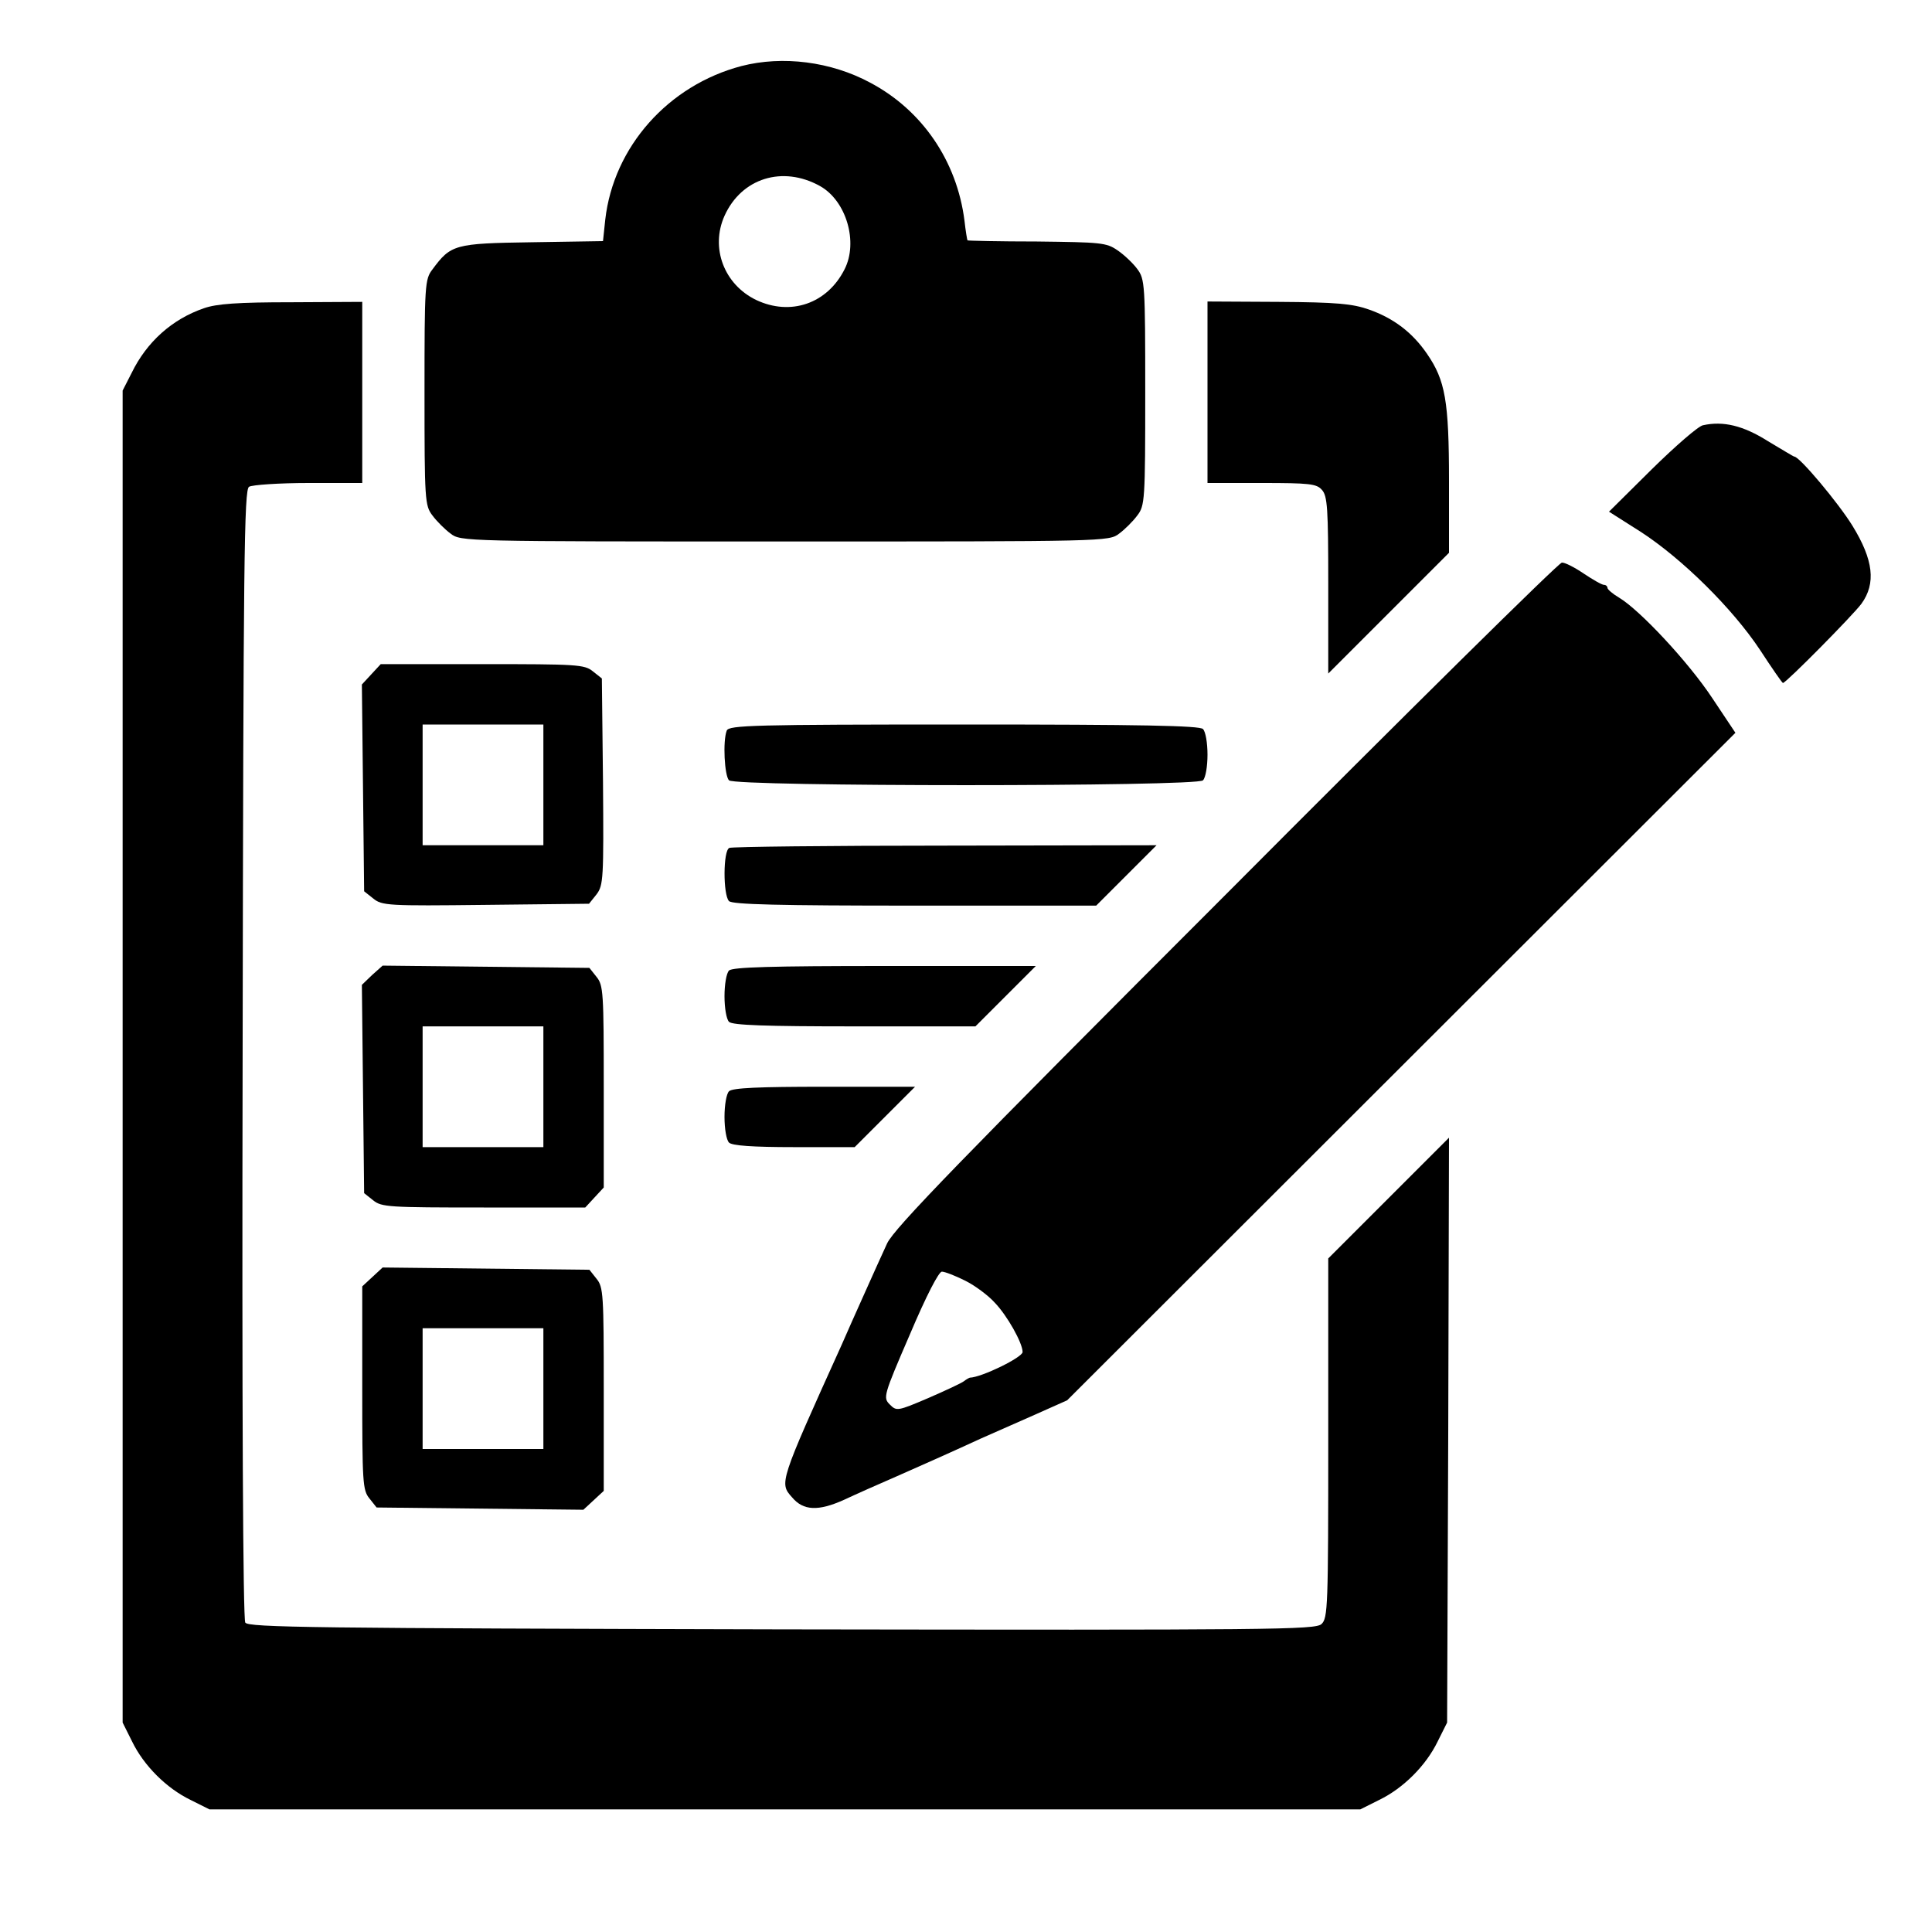
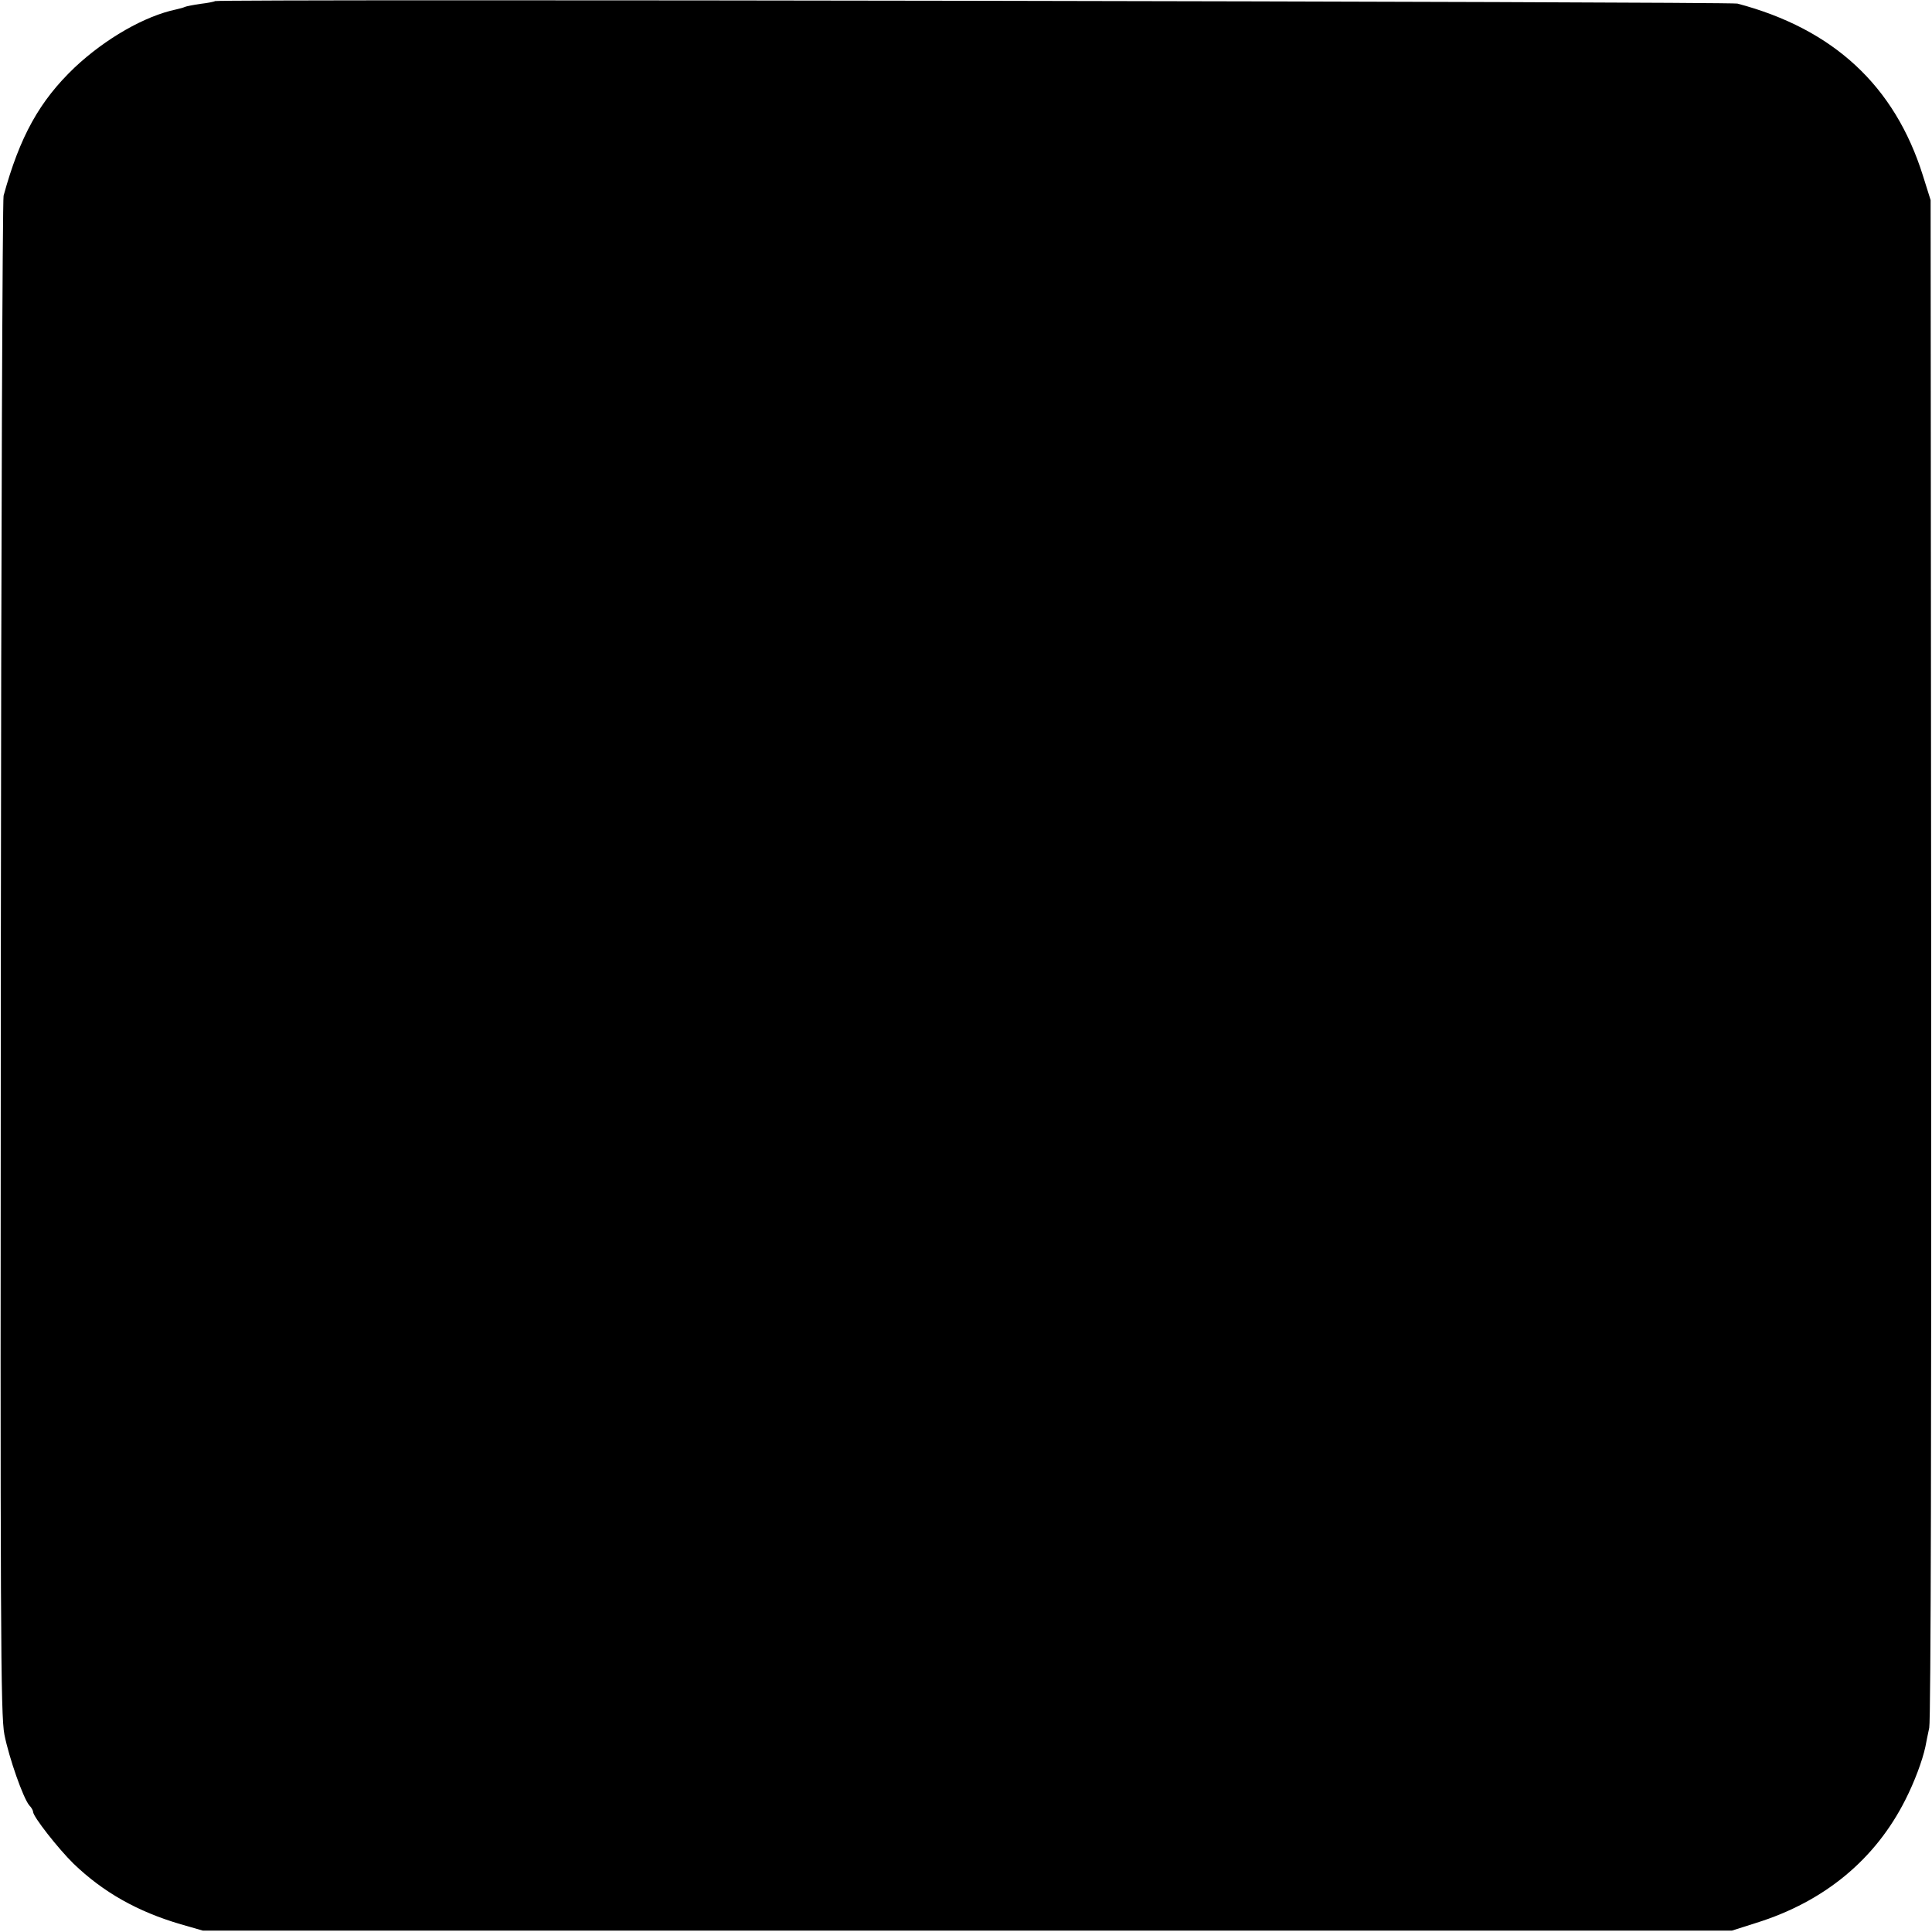
- <svg xmlns="http://www.w3.org/2000/svg" version="1.0" width="512pt" height="512pt" viewBox="0 0 512 512" preserveAspectRatio="xMidYMid meet">
-   <g transform="translate(0,512) scale(0.1,-0.1)" fill="#000000" stroke="none">
-     <path d="M1965 4945 c-194 -51 -339 -214 -361 -407 l-6 -57 -189 -3 c-205 -3 -214 -6 -263 -72 -20 -26 -21 -40 -21 -326 0 -286 1 -300 21 -326 11 -15 33 -37 48 -48 27 -21 34 -21 886 -21 852 0 859 0 886 21 15 11 37 33 48 48 20 26 21 40 21 326 0 287 -1 300 -21 327 -11 15 -35 38 -53 50 -29 20 -44 21 -213 23 -100 0 -183 2 -184 3 -1 1 -5 25 -8 52 -20 158 -112 293 -250 366 -104 56 -232 72 -341 44z m208 -318 c70 -39 102 -149 65 -221 -46 -91 -143 -124 -234 -81 -85 41 -122 138 -84 223 45 100 154 134 253 79z" />
-     <path d="M540 4303 c-84 -29 -151 -89 -191 -171 l-24 -47 0 -1765 0 -1765 25 -50 c31 -64 91 -124 155 -155 l50 -25 1525 0 1525 0 50 25 c64 31 124 91 155 155 l25 50 3 775 2 775 -160 -160 -160 -160 0 -476 c0 -449 -1 -477 -18 -493 -17 -15 -125 -16 -1431 -14 -1242 3 -1413 5 -1421 18 -6 9 -9 574 -7 1508 2 1314 4 1494 17 1502 8 5 79 10 158 10 l142 0 0 240 0 240 -187 -1 c-143 0 -199 -4 -233 -16z" />
-     <path d="M3200 4080 l0 -240 143 0 c127 0 146 -2 160 -18 15 -16 17 -49 17 -253 l0 -234 160 160 160 160 0 190 c0 213 -10 267 -58 337 -39 57 -89 95 -155 118 -43 15 -85 19 -239 20 l-188 1 0 -241z" />
-     <path d="M4513 3993 c-12 -2 -73 -55 -136 -117 l-113 -112 85 -54 c109 -71 242 -202 315 -312 32 -49 59 -88 61 -88 8 0 185 179 208 210 39 54 32 116 -24 207 -37 60 -140 183 -154 183 -2 0 -33 19 -70 41 -65 41 -118 54 -172 42z" />
-     <path d="M3250 2751 c-705 -705 -880 -886 -899 -926 -13 -28 -40 -88 -61 -135 -21 -47 -48 -107 -60 -135 -165 -365 -165 -365 -131 -403 30 -36 70 -37 137 -7 32 15 95 43 139 62 79 35 136 60 225 101 25 11 86 38 136 60 l92 41 885 884 886 885 -62 93 c-63 95 -191 232 -246 265 -17 10 -31 22 -31 26 0 4 -4 8 -9 8 -6 0 -30 14 -54 30 -25 17 -51 30 -58 29 -8 0 -408 -395 -889 -878z m-692 -1025 c26 -13 61 -39 78 -58 33 -34 74 -107 74 -131 0 -14 -108 -67 -140 -68 -3 -1 -10 -5 -15 -9 -6 -5 -49 -25 -95 -45 -82 -35 -84 -35 -102 -17 -18 18 -17 23 53 185 44 104 77 167 85 167 8 0 36 -11 62 -24z" />
-     <path d="M984 3333 l-25 -27 3 -274 3 -274 24 -19 c23 -19 39 -20 298 -17 l274 3 20 25 c18 24 19 41 17 298 l-3 274 -24 19 c-22 18 -42 19 -293 19 l-269 0 -25 -27z m456 -293 l0 -160 -160 0 -160 0 0 160 0 160 160 0 160 0 0 -160z" />
-     <path d="M1926 3184 c-11 -28 -6 -120 6 -132 17 -17 1239 -17 1256 0 7 7 12 37 12 68 0 31 -5 61 -12 68 -9 9 -164 12 -634 12 -558 0 -622 -2 -628 -16z" />
-     <path d="M1933 2873 c-17 -6 -17 -125 -1 -141 9 -9 132 -12 493 -12 l480 0 80 80 80 80 -560 -1 c-308 0 -566 -3 -572 -6z" />
-     <path d="M986 2536 l-27 -26 3 -276 3 -276 24 -19 c22 -18 42 -19 293 -19 l269 0 24 26 25 27 0 267 c0 249 -1 269 -19 291 l-19 24 -274 3 -274 3 -28 -25z m454 -296 l0 -160 -160 0 -160 0 0 160 0 160 160 0 160 0 0 -160z" />
-     <path d="M1932 2548 c-7 -7 -12 -37 -12 -68 0 -31 5 -61 12 -68 9 -9 97 -12 333 -12 l320 0 80 80 80 80 -401 0 c-298 0 -403 -3 -412 -12z" />
-     <path d="M1932 2228 c-7 -7 -12 -37 -12 -68 0 -31 5 -61 12 -68 8 -8 61 -12 173 -12 l160 0 80 80 80 80 -241 0 c-173 0 -243 -3 -252 -12z" />
-     <path d="M987 1736 l-27 -25 0 -269 c0 -251 1 -271 19 -293 l19 -24 274 -3 274 -3 27 25 27 25 0 269 c0 251 -1 271 -19 293 l-19 24 -274 3 -274 3 -27 -25z m453 -296 l0 -160 -160 0 -160 0 0 160 0 160 160 0 160 0 0 -160z" />
+ <svg xmlns="http://www.w3.org/2000/svg" version="1.0" width="700pt" height="700pt" viewBox="0 0 700 700" preserveAspectRatio="xMidYMid meet">
+   <g transform="translate(0,700) scale(0.1,-0.1)" fill="#000000" stroke="none">
+     <path d="M779 6996 c-2 -2 -26 -7 -53 -10 -27 -4 -52 -9 -56 -11 -4 -2 -17 -6 -31 -9 -115 -24 -257 -106 -368 -210 -128 -122 -199 -250 -258 -465 -4 -14 -9 -1257 -10 -2761 -2 -2433 -1 -2744 13 -2815 17 -85 68 -230 90 -256 8 -8 14 -19 14 -24 0 -17 91 -133 146 -187 108 -104 232 -174 389 -220 l80 -23 2770 0 2770 0 88 28 c247 77 432 230 541 447 32 63 61 140 72 191 2 13 9 44 14 69 6 27 8 1134 7 2790 l-2 2745 -28 89 c-102 325 -324 531 -672 623 -30 7 -5508 17 -5516 9z" />
  </g>
</svg>
